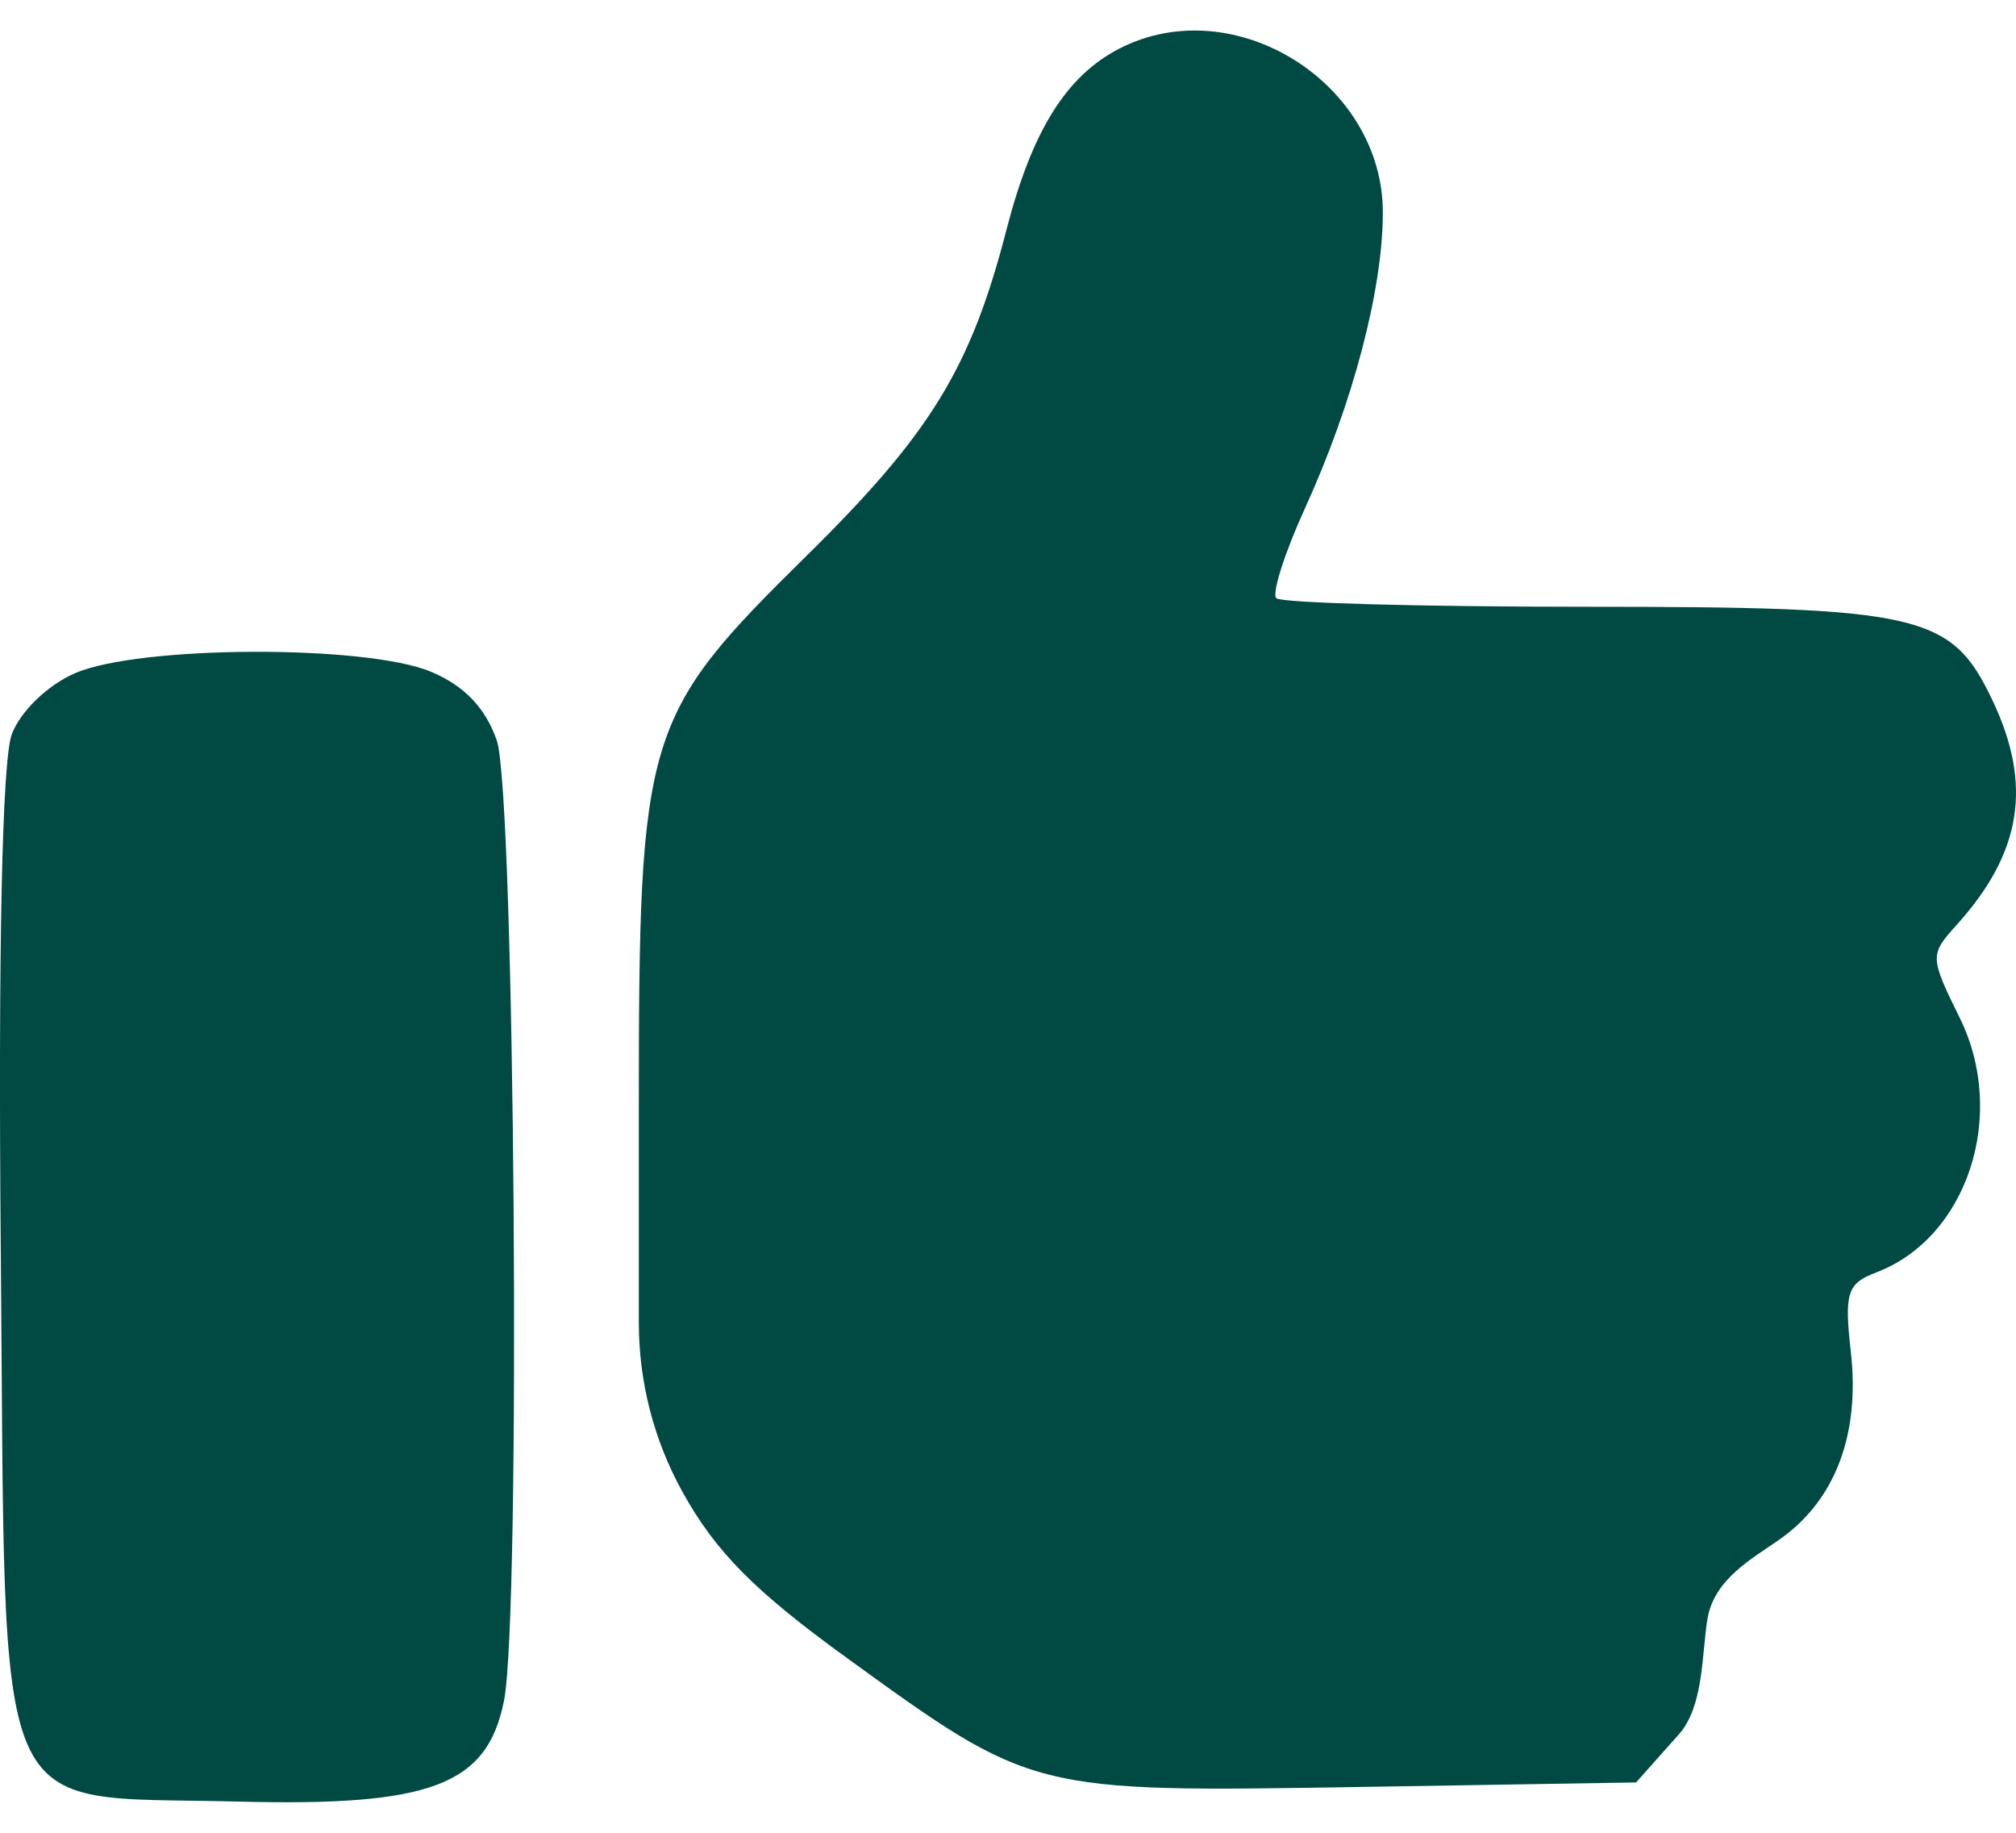
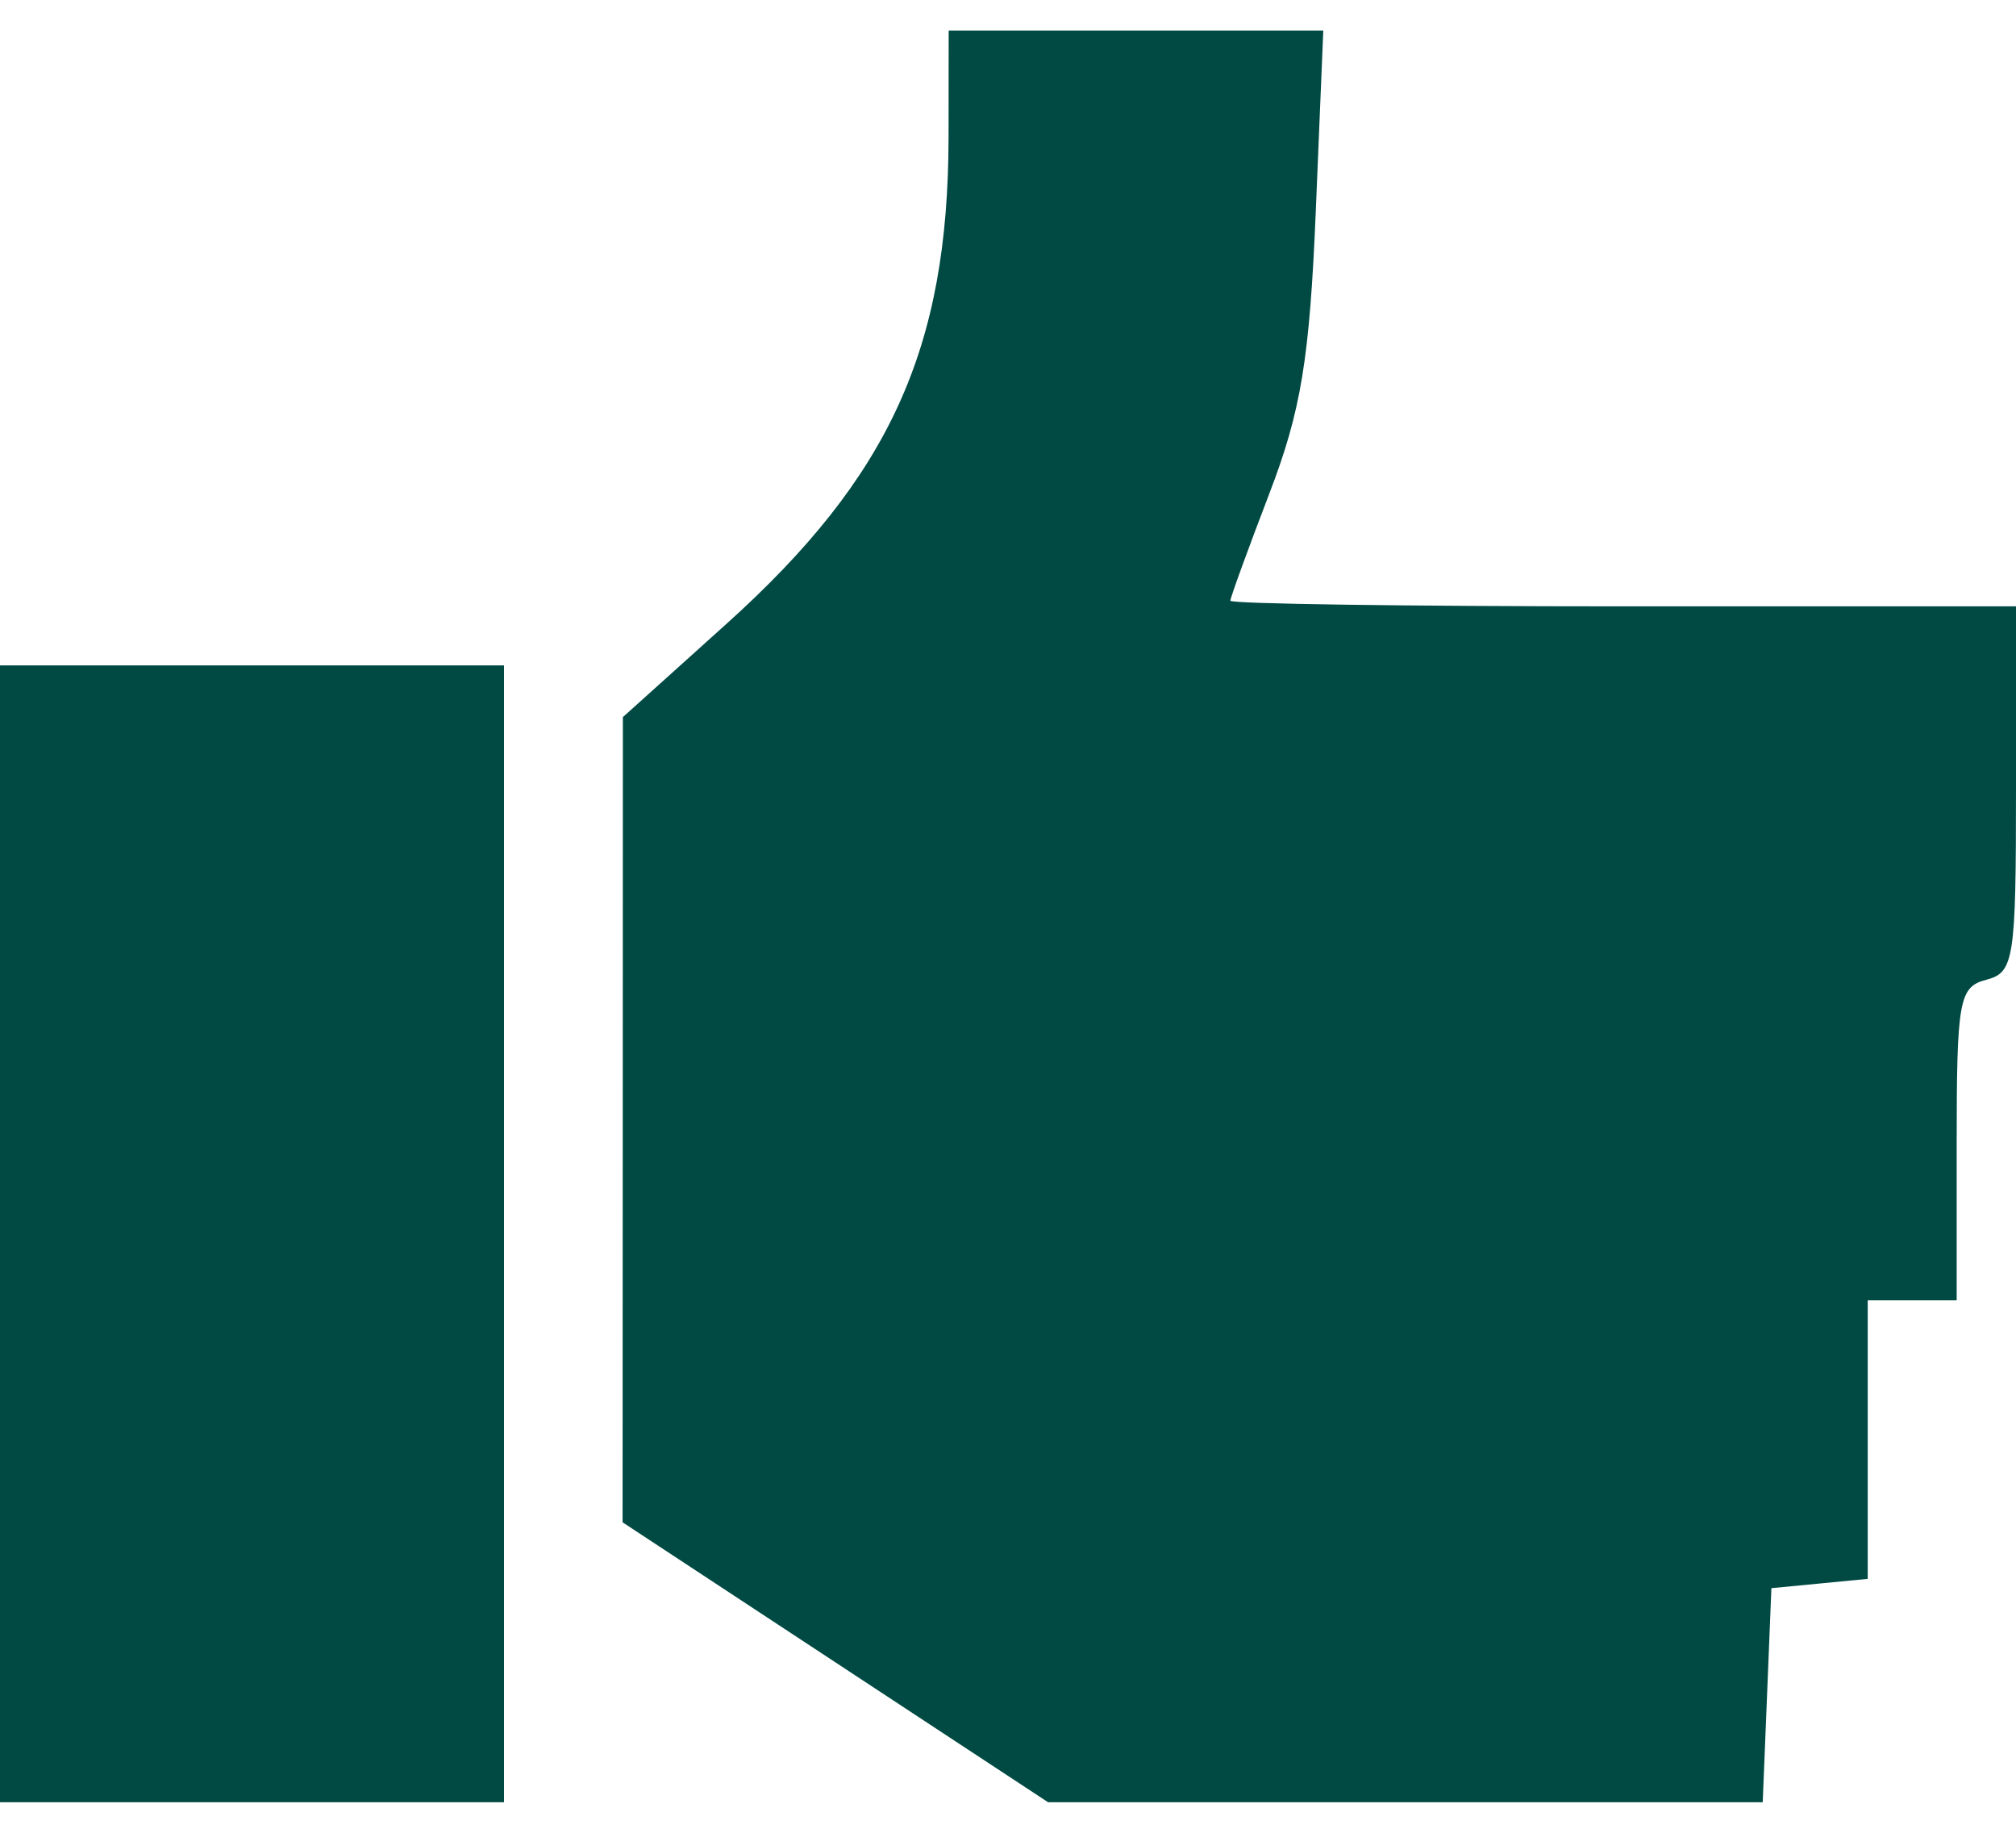
<svg xmlns="http://www.w3.org/2000/svg" width="33" height="30" viewBox="0 0 33 30" fill="none">
-   <path fill-rule="evenodd" clip-rule="evenodd" d="M18.32 0.797C17.452 1.245 16.893 2.142 16.476 3.757C15.89 6.026 15.235 7.095 13.207 9.093C10.536 11.724 10.457 11.987 10.457 18.162V21.651C10.457 22.617 10.701 23.568 11.168 24.414C11.713 25.4 12.348 26.042 13.869 27.143C16.896 29.337 16.9 29.337 22.204 29.251L26.781 29.176L27.482 28.388C27.889 27.931 27.856 27.079 27.947 26.513C28.054 25.837 28.695 25.509 29.153 25.182C30.045 24.544 30.447 23.474 30.297 22.135C30.187 21.157 30.234 21.01 30.717 20.826C32.205 20.258 32.863 18.25 32.079 16.661C31.589 15.666 31.587 15.628 32.023 15.146C33.093 13.963 33.273 12.854 32.618 11.47C31.944 10.045 31.452 9.932 25.948 9.932C23.244 9.932 20.968 9.869 20.892 9.792C20.816 9.716 21.027 9.052 21.362 8.318C22.143 6.606 22.633 4.751 22.636 3.489C22.643 1.354 20.197 -0.171 18.32 0.797ZM1.227 11.02C0.777 11.216 0.335 11.643 0.193 12.019C0.035 12.435 -0.031 15.537 0.013 20.495C0.099 30.089 -0.206 29.382 3.889 29.489C7.053 29.571 7.974 29.223 8.25 27.839C8.53 26.435 8.429 12.975 8.132 12.12C7.946 11.586 7.599 11.223 7.054 10.995C5.989 10.549 2.271 10.564 1.227 11.02Z" fill="#004A43" />
+   <path fill-rule="evenodd" clip-rule="evenodd" d="M15.527 2.252C15.521 5.71 14.562 7.808 11.89 10.213L10.196 11.738L10.194 18.328L10.191 24.918L13.673 27.209L17.156 29.5H23.005H28.854L28.925 27.748L28.996 25.996L29.785 25.92L30.573 25.844V23.564V21.283H31.302H32.029V18.723C32.029 16.366 32.068 16.153 32.515 16.037C32.967 15.919 33 15.707 33 12.918V9.925H26.57C23.033 9.925 20.14 9.884 20.14 9.833C20.14 9.782 20.427 8.994 20.777 8.081C21.297 6.726 21.437 5.877 21.538 3.46L21.661 0.5H18.595H15.529L15.527 2.252ZM0 20.196V29.5H4.125H8.25V20.196V10.892H4.125H0V20.196Z" fill="#004A43" />
</svg>
